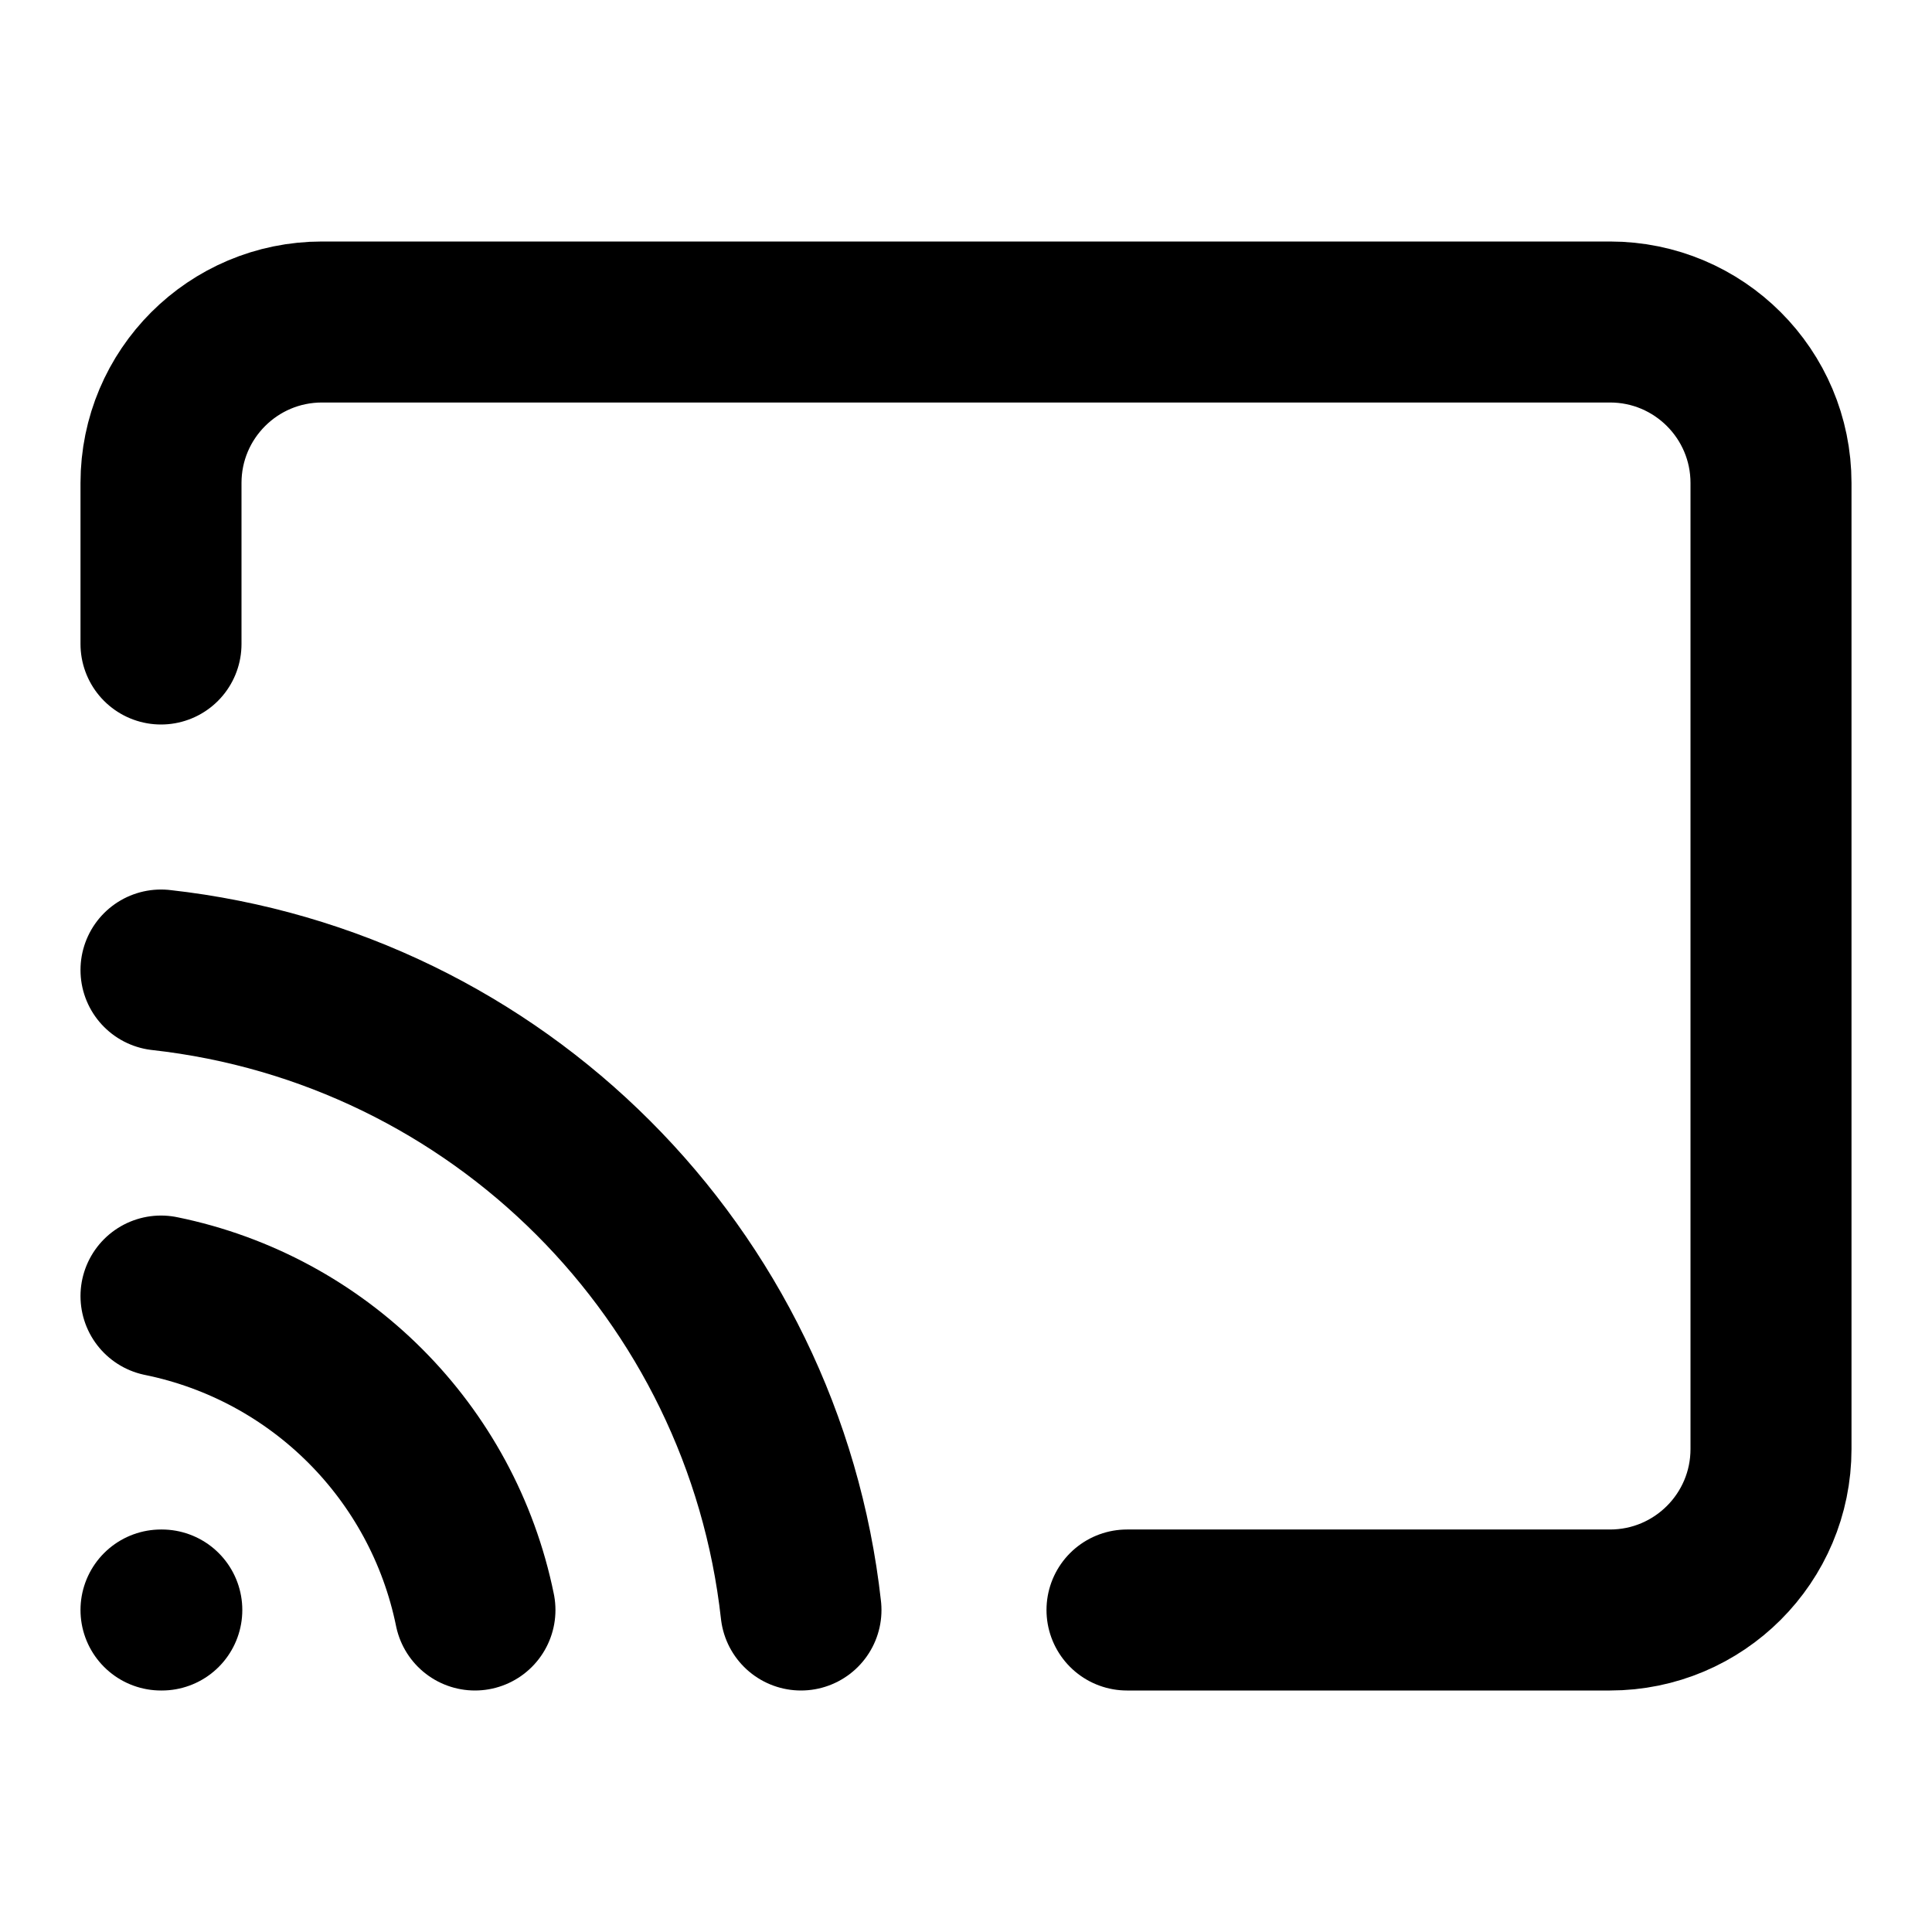
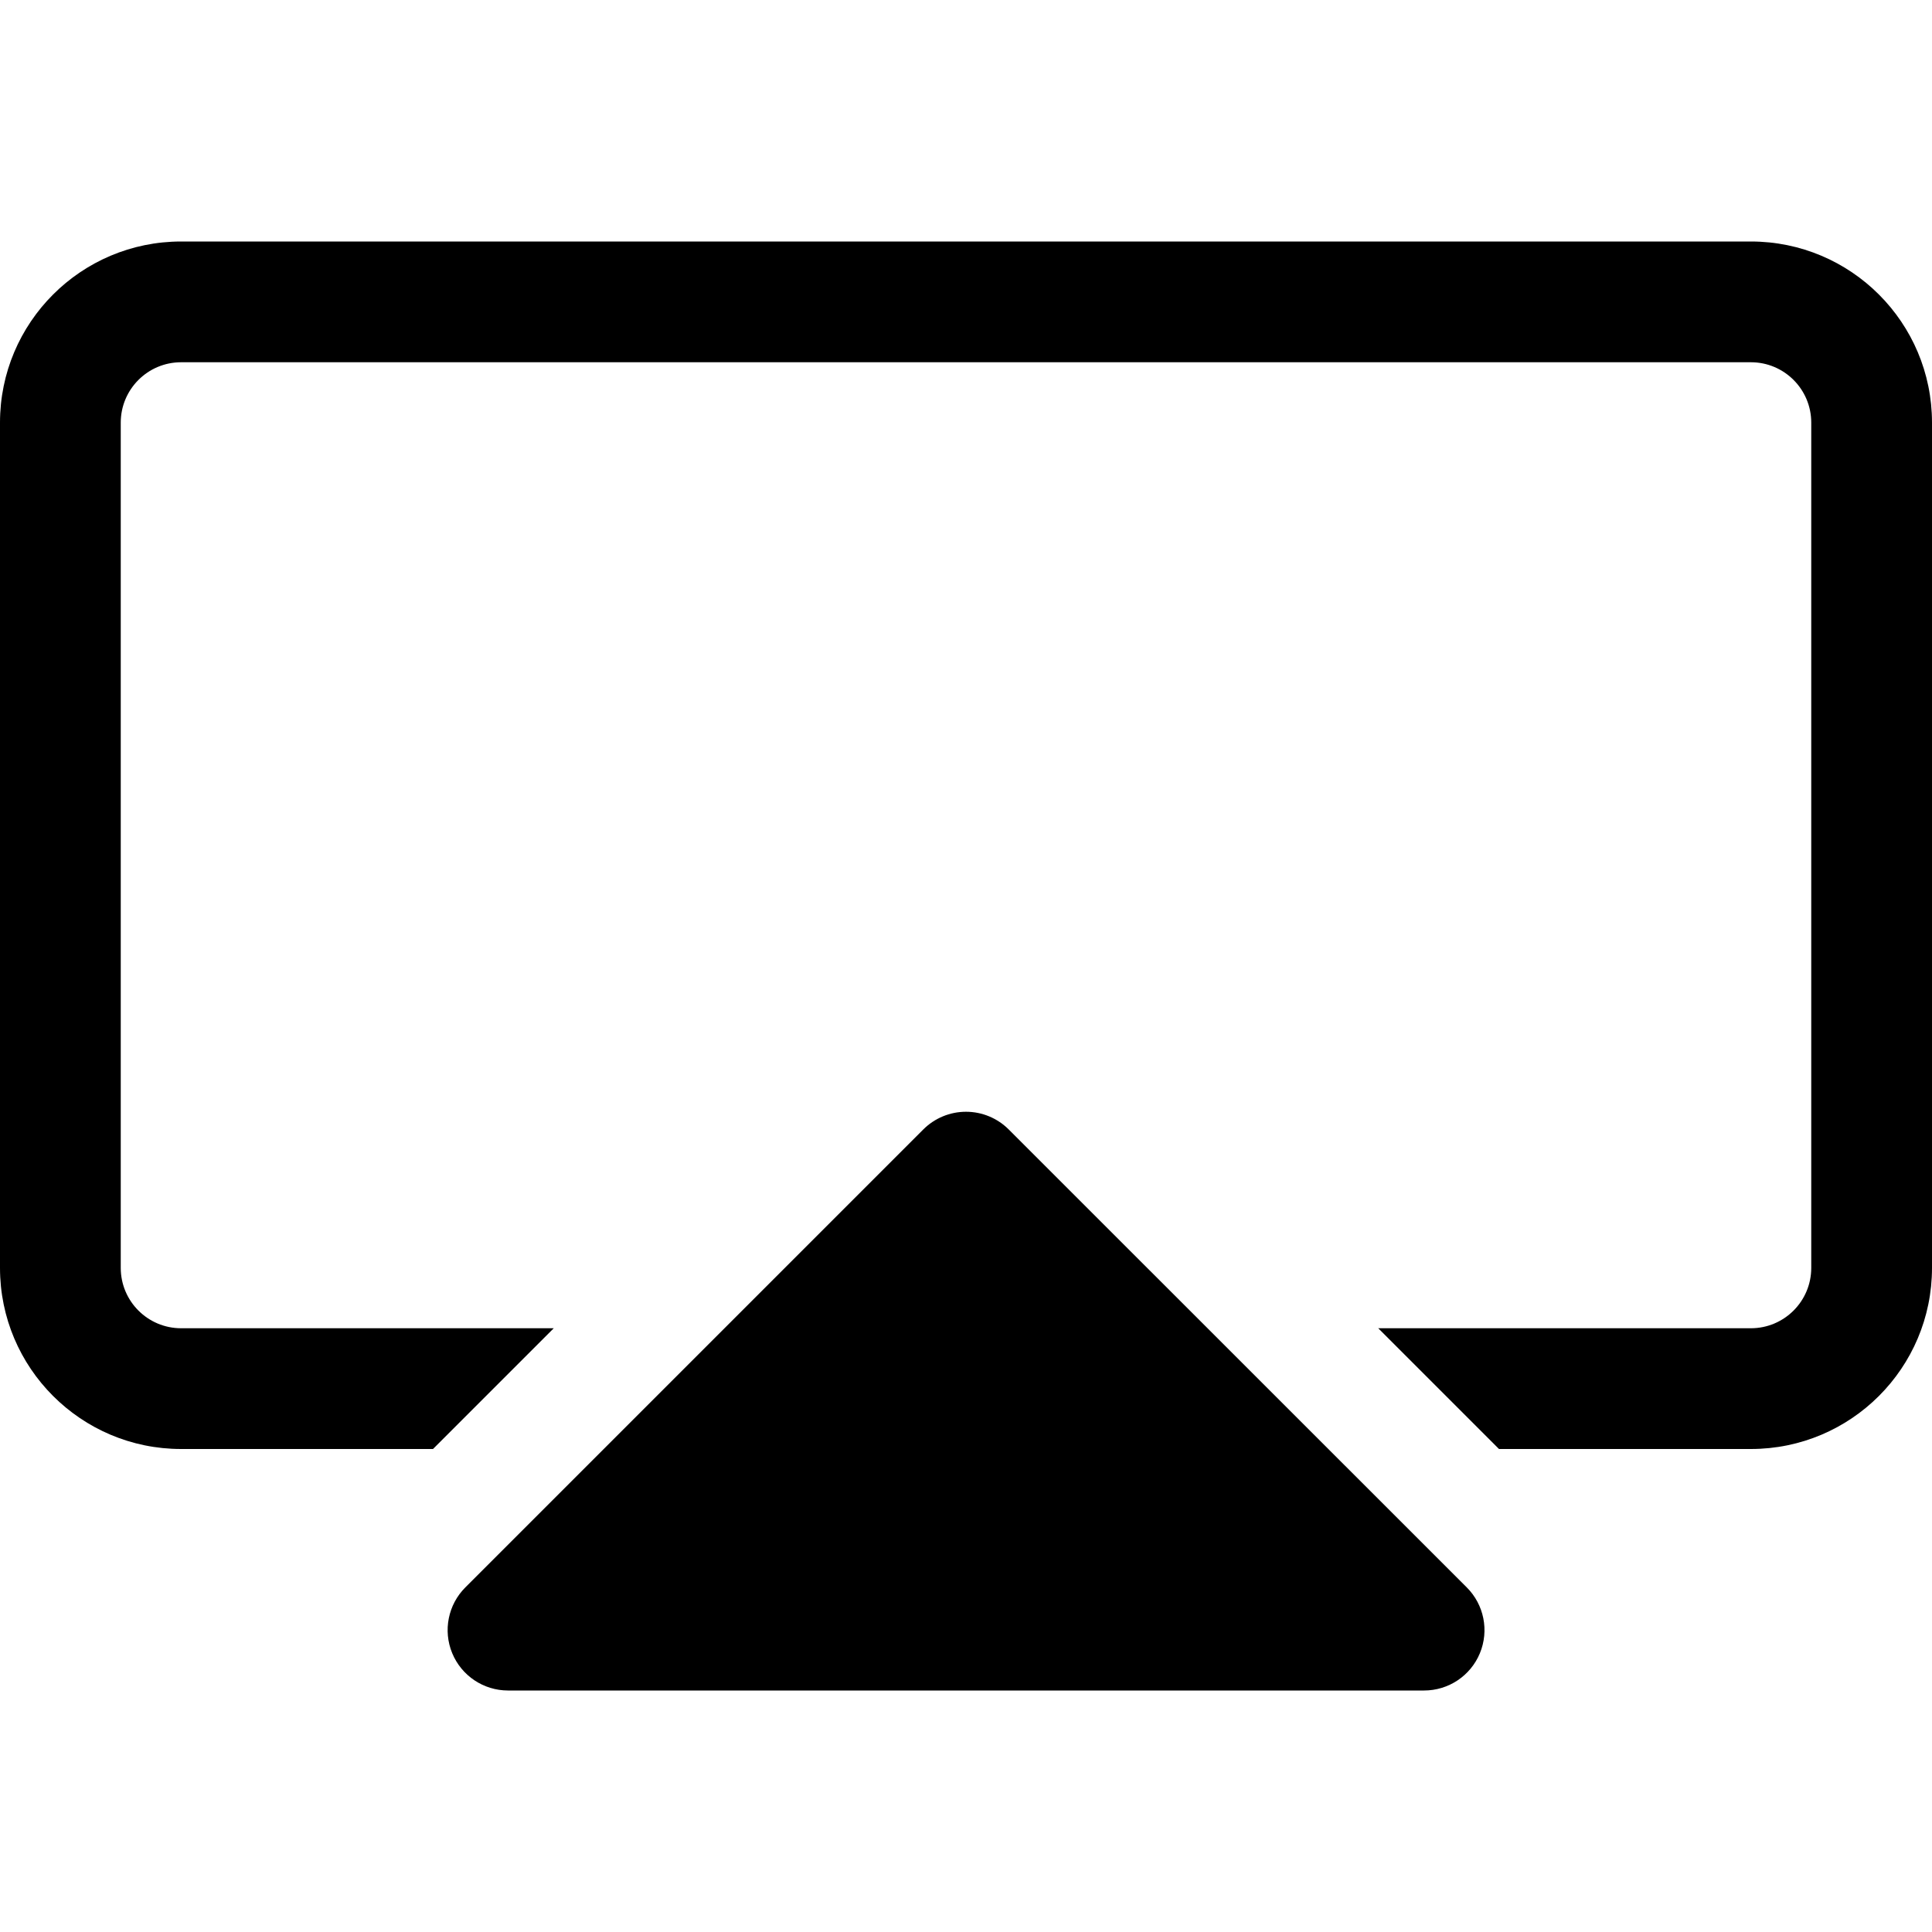
- <svg xmlns="http://www.w3.org/2000/svg" width="24" height="24" viewBox="0 0 24 24" fill="none" stroke="currentColor" stroke-width="2" stroke-linecap="round" stroke-linejoin="round" class="feather feather-cast">
-   <path d="M2 16.1A5 5 0 0 1 5.9 20M2 12.05A9 9 0 0 1 9.95 20M2 8V6a2 2 0 0 1 2-2h16a2 2 0 0 1 2 2v12a2 2 0 0 1-2 2h-6" />
-   <line x1="2" y1="20" x2="2.01" y2="20" />
+ <svg xmlns="http://www.w3.org/2000/svg" width="16" height="16" fill="currentColor" class="bi bi-cast" viewBox="0 0 16 16">
+   <path d="m7.646 9.354-3.792 3.792a.5.5 0 0 0 .353.854h7.586a.5.5 0 0 0 .354-.854L8.354 9.354a.5.5 0 0 0-.708 0" />
+   <path d="M11.414 11H14.5a.5.5 0 0 0 .5-.5v-7a.5.5 0 0 0-.5-.5h-13a.5.5 0 0 0-.5.5v7a.5.5 0 0 0 .5.5h3.086l-1 1H1.5A1.5 1.5 0 0 1 0 10.5v-7A1.5 1.5 0 0 1 1.5 2h13A1.5 1.5 0 0 1 16 3.5v7a1.5 1.5 0 0 1-1.5 1.5h-2.086z" />
</svg>
